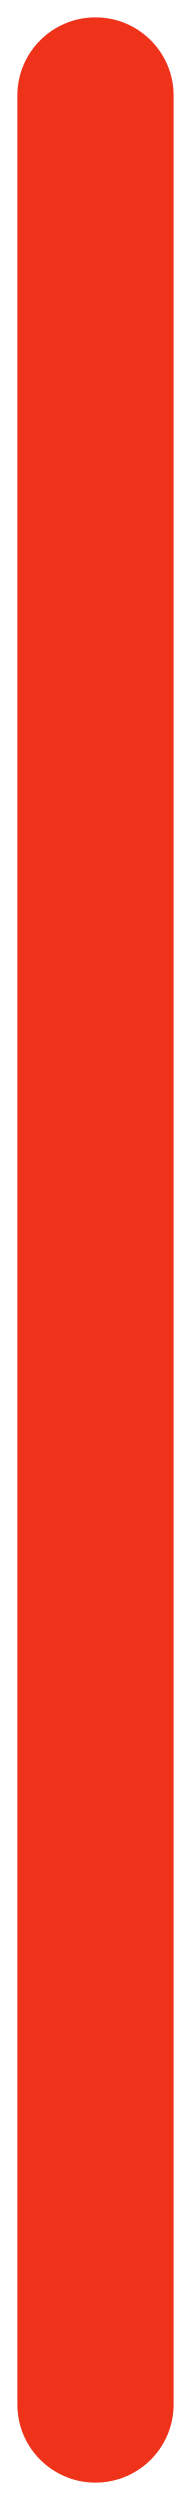
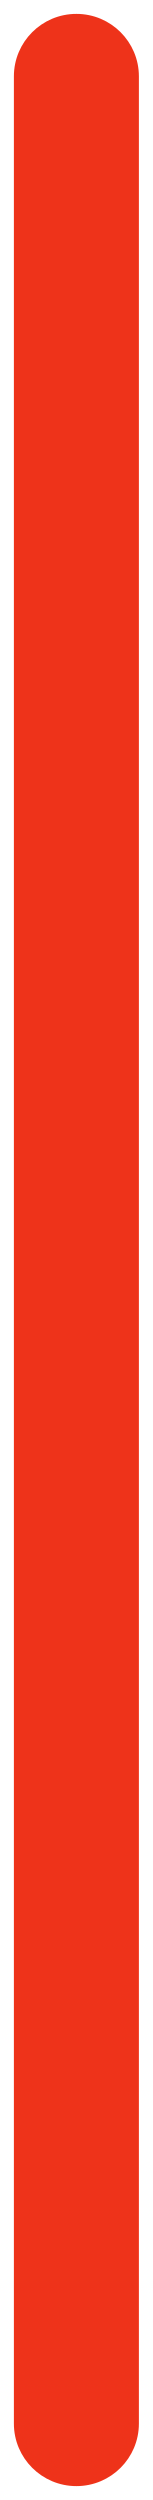
- <svg xmlns="http://www.w3.org/2000/svg" version="1.1" width="11px" height="144px">
-   <g transform="matrix(1 0 0 1 -1842 -3649 )">
-     <path d="M 1843 3654.5  A 4.5 4.5 0 0 1 1847.5 3650 A 4.5 4.5 0 0 1 1852 3654.5 L 1852 3787.5  A 4.5 4.5 0 0 1 1847.5 3792 A 4.5 4.5 0 0 1 1843 3787.5 L 1843 3654.5  Z " fill-rule="nonzero" fill="#ee331a" stroke="none" />
+ <svg xmlns="http://www.w3.org/2000/svg" version="1.1" width="11px" height="180px">
+   <g transform="matrix(1 0 0 1 -1757 -3613 )">
+     <path d="M 1758 3618.5  A 4.5 4.5 0 0 1 1762.5 3614 A 4.5 4.5 0 0 1 1767 3618.5 L 1767 3787.5  A 4.5 4.5 0 0 1 1762.5 3792 A 4.5 4.5 0 0 1 1758 3787.5 L 1758 3618.5  Z " fill-rule="nonzero" fill="#ee331a" stroke="none" />
  </g>
</svg>
